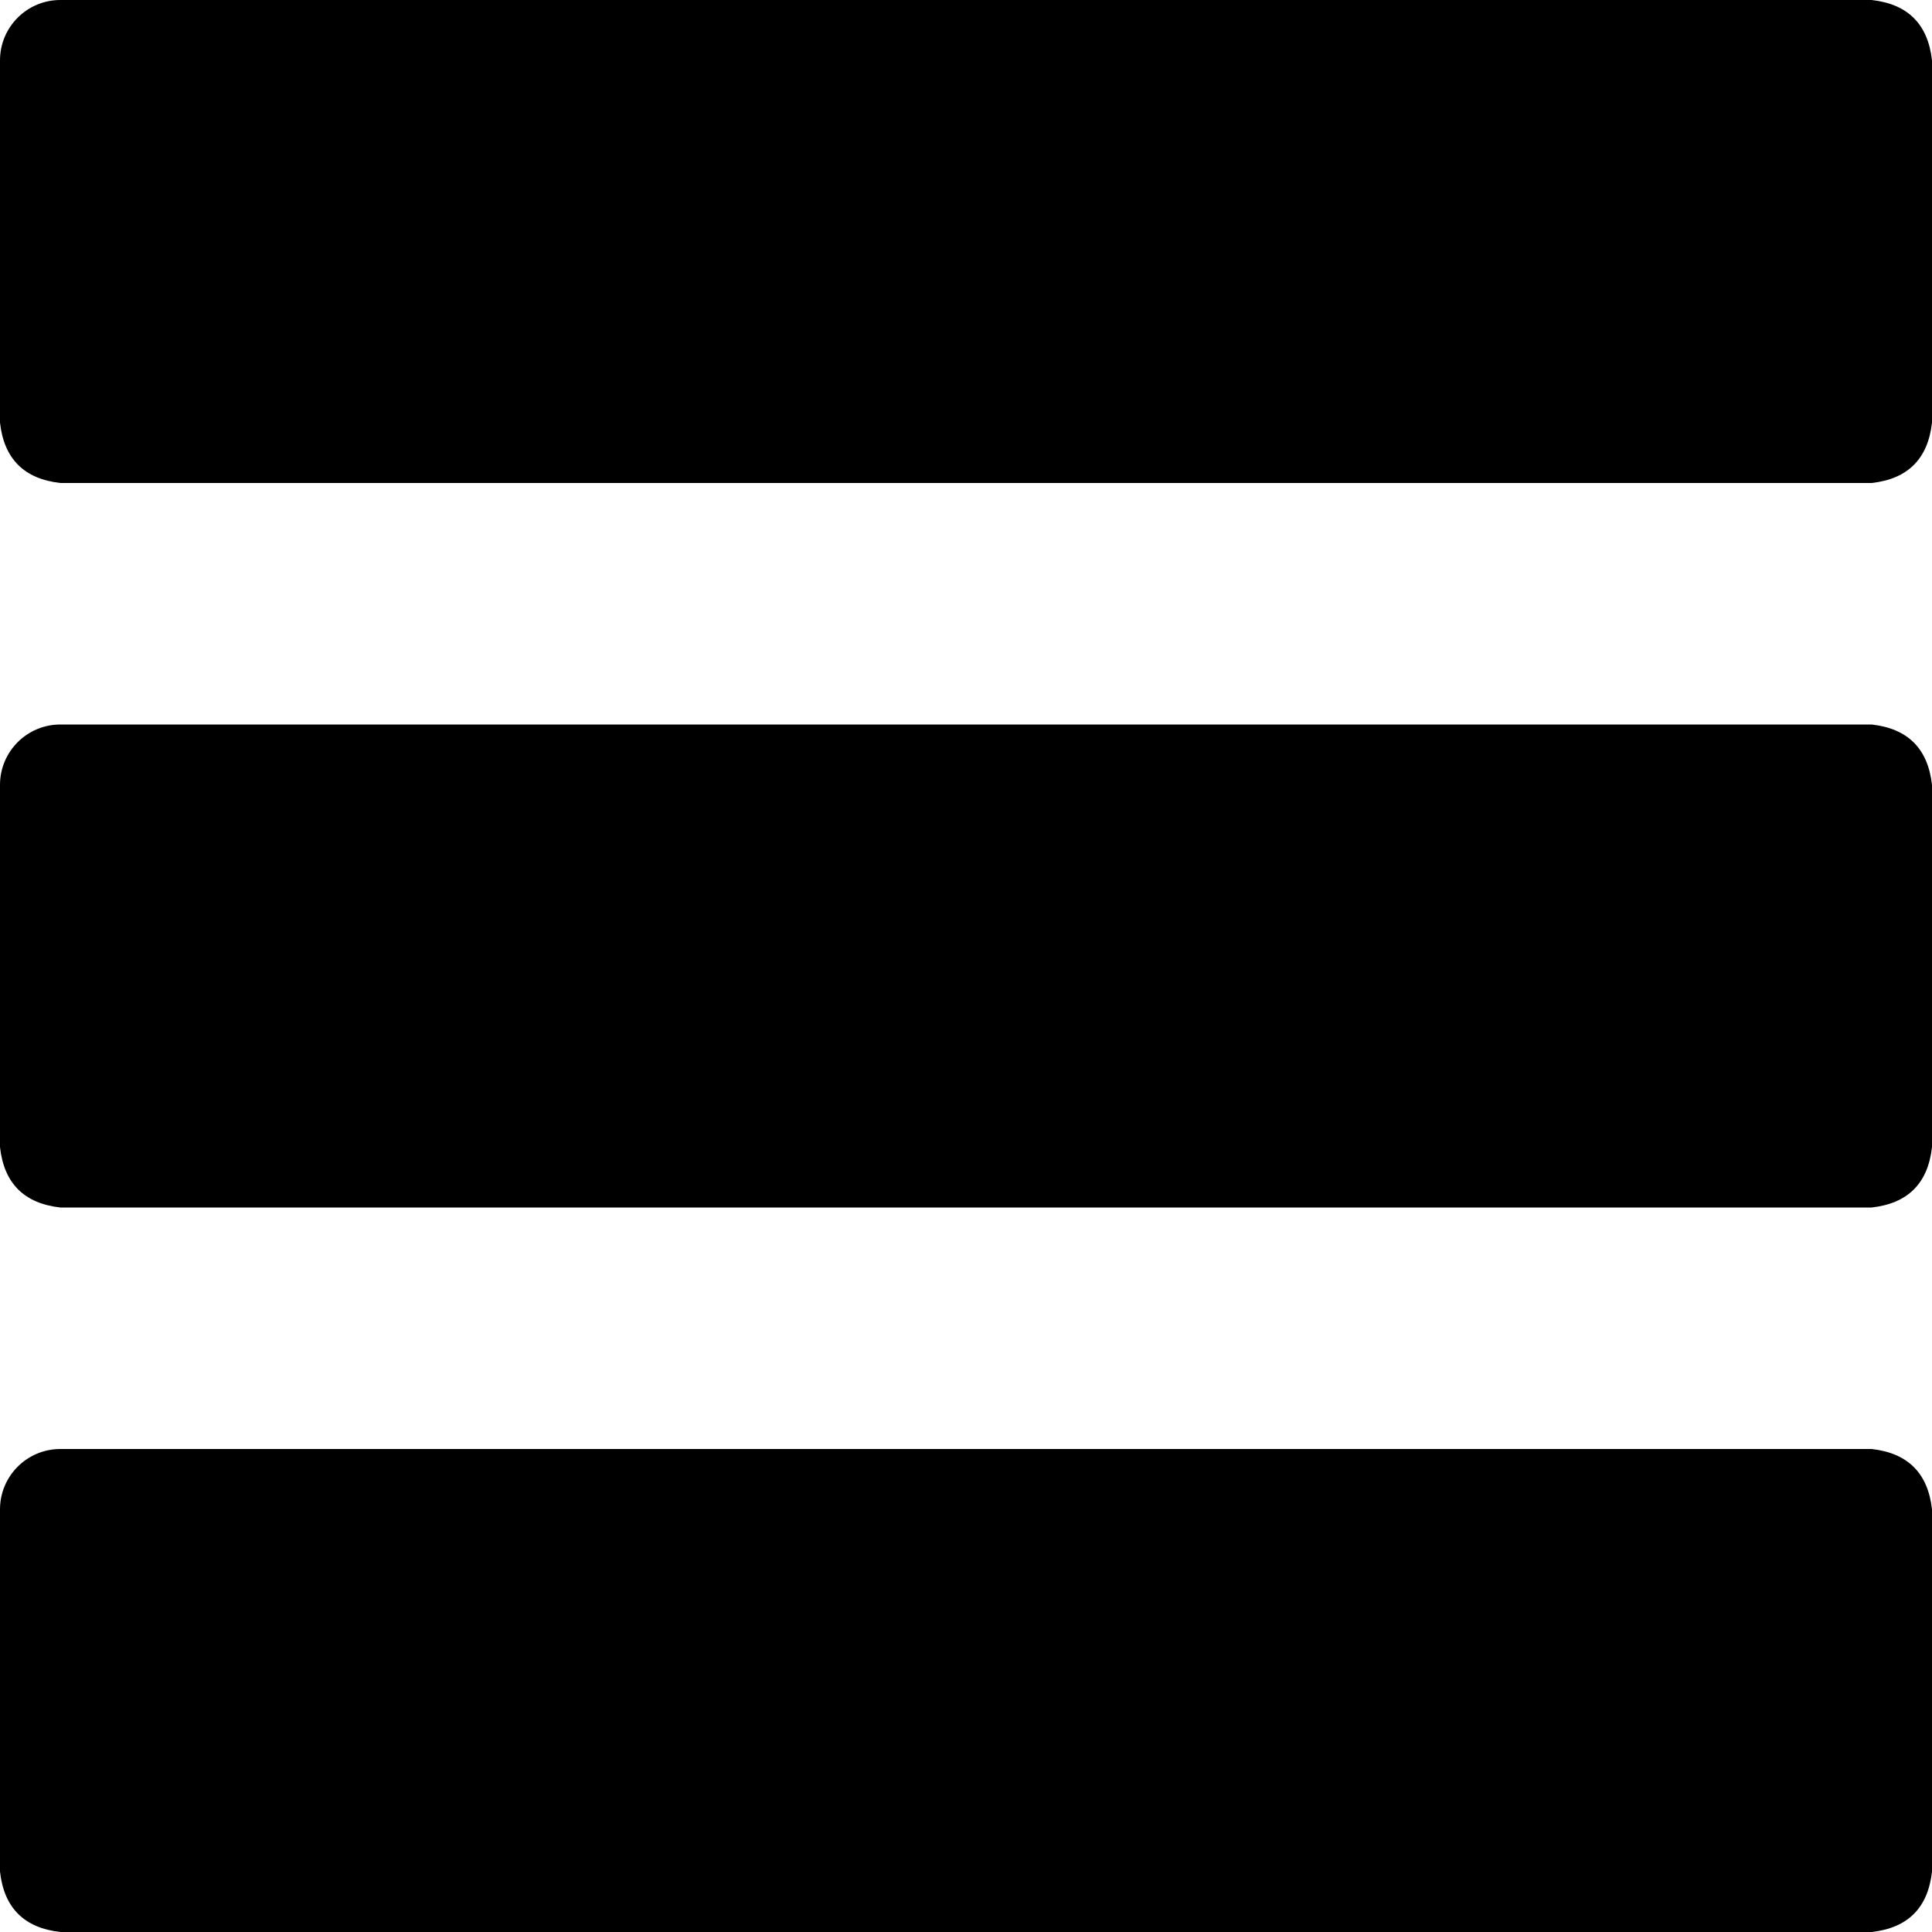
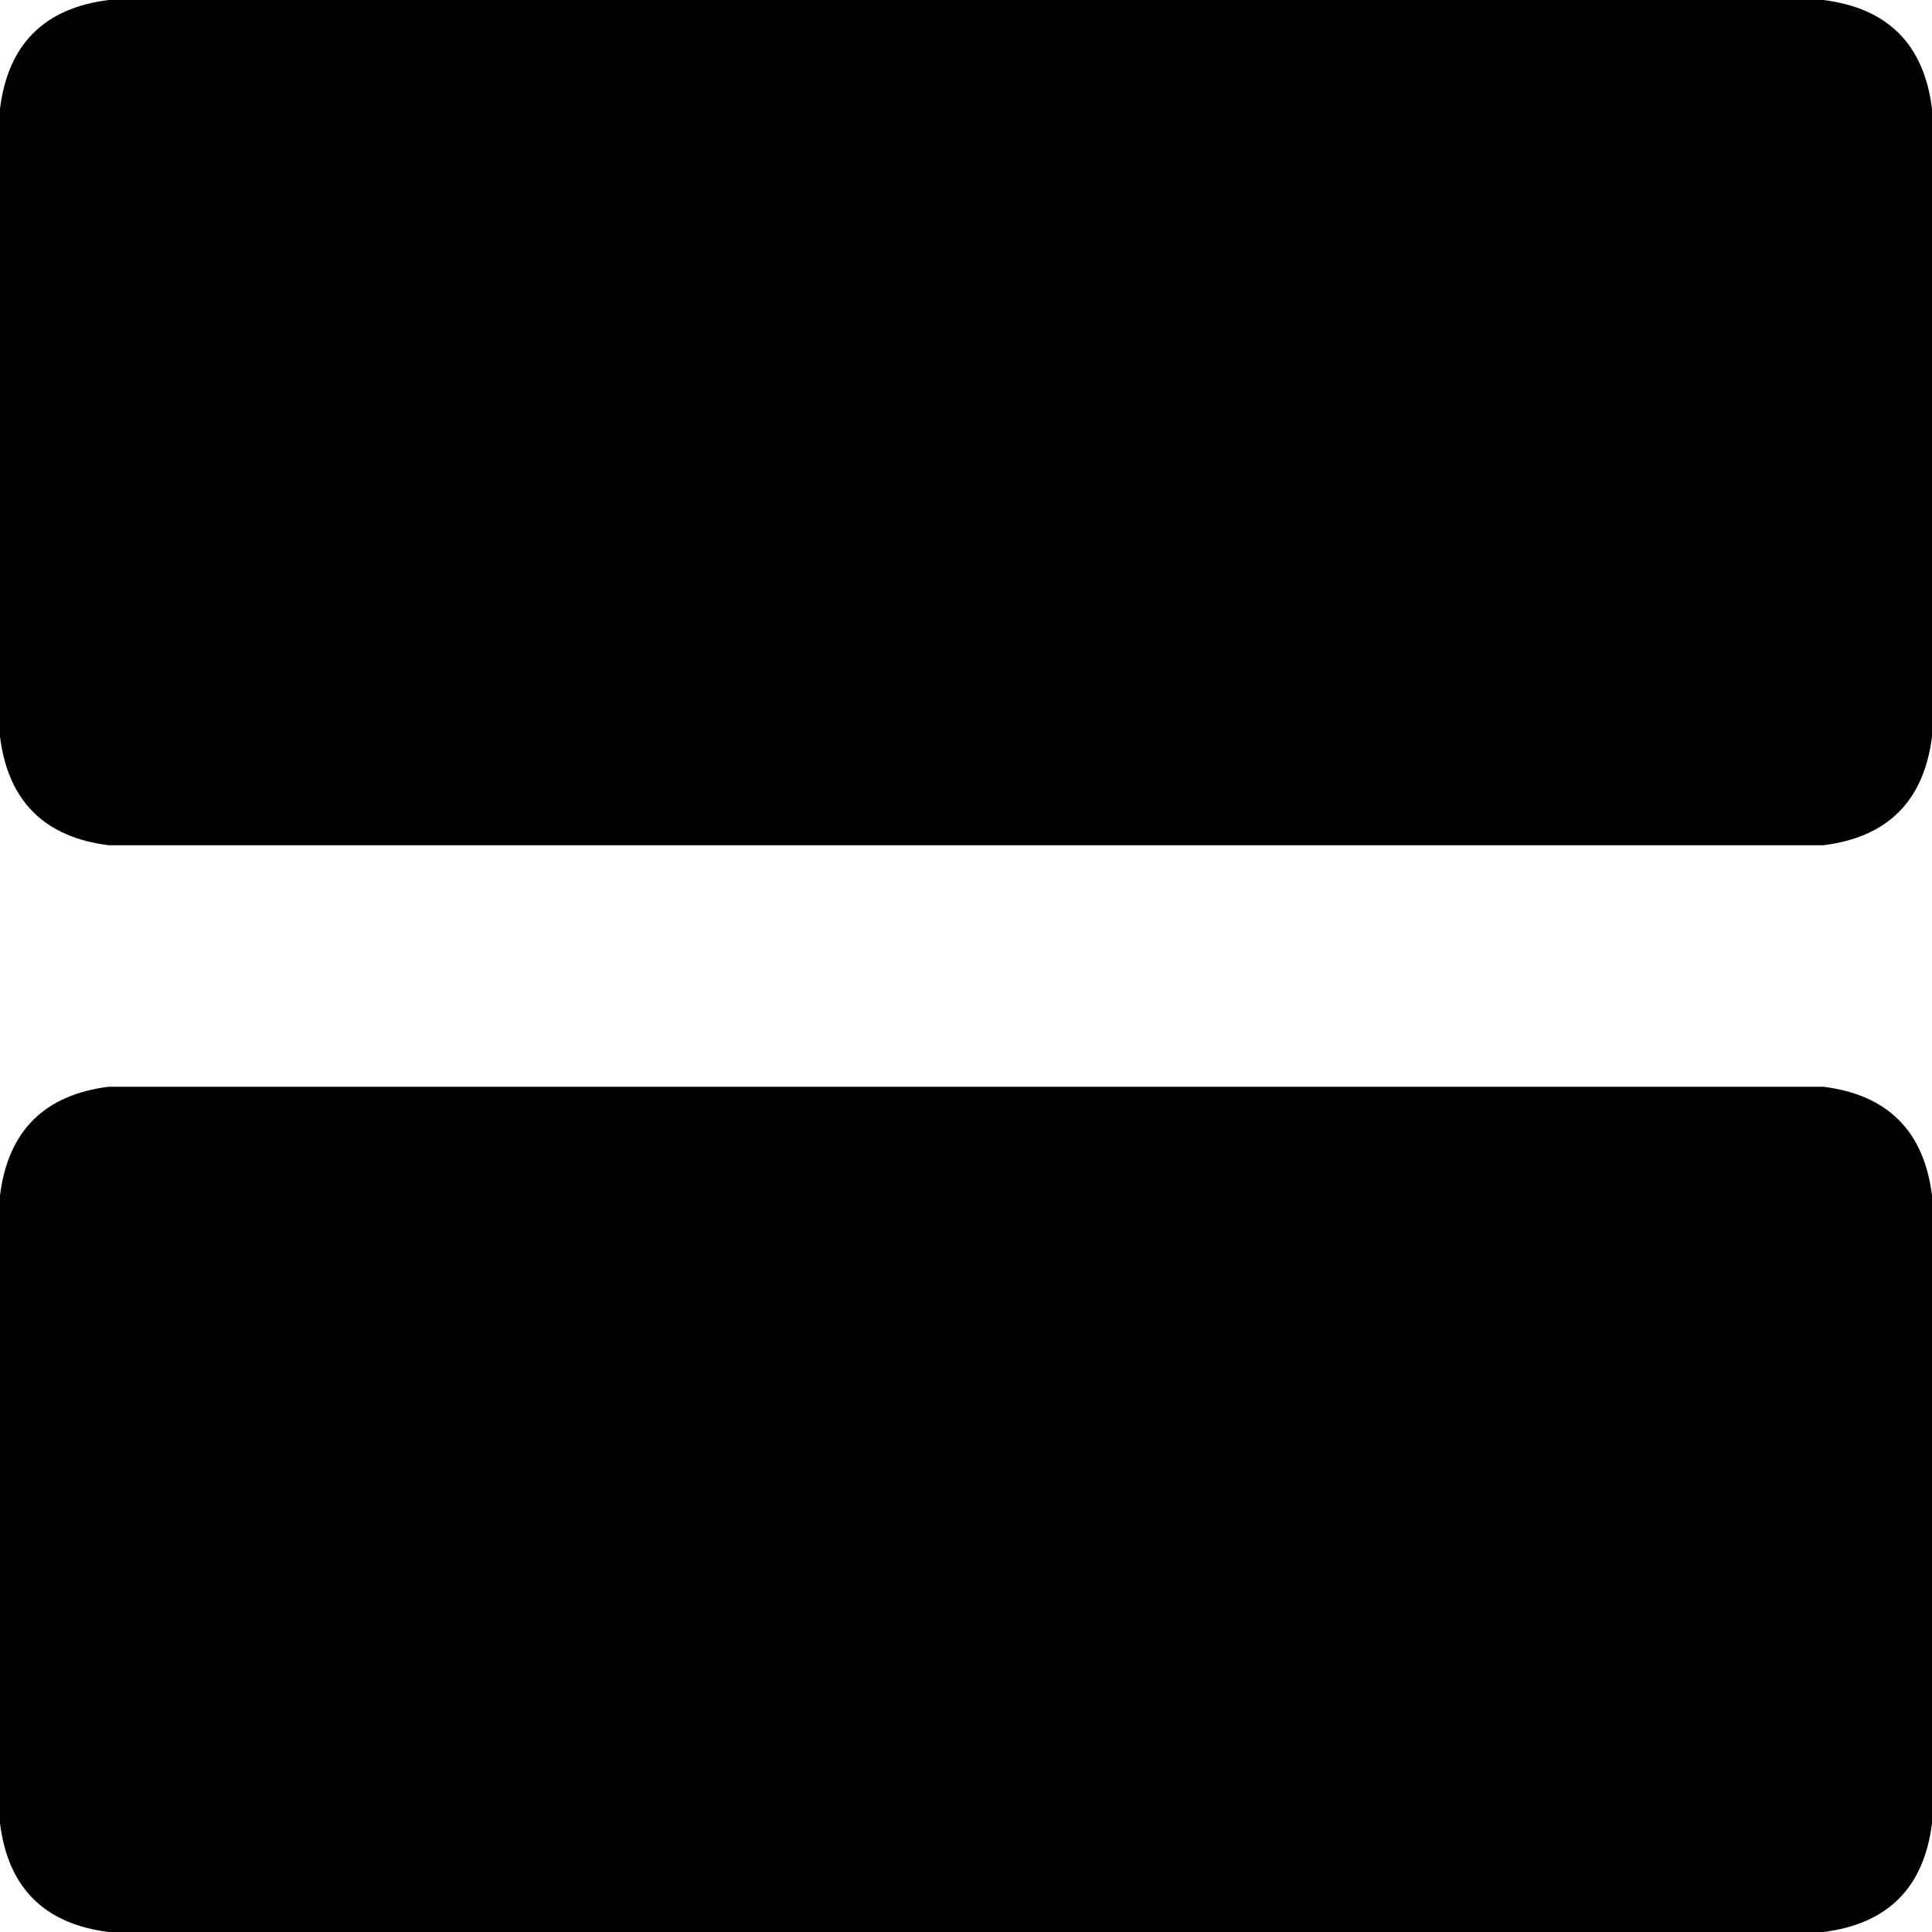
<svg xmlns="http://www.w3.org/2000/svg" viewBox="0 0 32 32" xml:space="preserve" fill-rule="evenodd" clip-rule="evenodd" stroke-linejoin="round" stroke-miterlimit="2">
-   <path d="M32 7q-.1.9-1 1H1q-.9-.1-1-1V1a1 1 0 0 1 1-1h30q.9.1 1 1zm0 12q-.1.9-1 1H1q-.9-.1-1-1v-6a1 1 0 0 1 1-1h30q.9.1 1 1zm0 12q-.1.9-1 1H1q-.9-.1-1-1v-6a1 1 0 0 1 1-1h30q.9.1 1 1z" fill-rule="nonzero" />
+   <path d="M32 1.8v10.4q-.2 1.6-1.8 1.8H1.8Q.2 13.8 0 12.2V1.8Q.2.2 1.8 0h28.4q1.6.2 1.8 1.8m0 18v10.4q-.2 1.6-1.8 1.8H1.8Q.2 31.8 0 30.2V19.8q.2-1.6 1.8-1.8h28.4q1.6.2 1.8 1.8" />
</svg>
